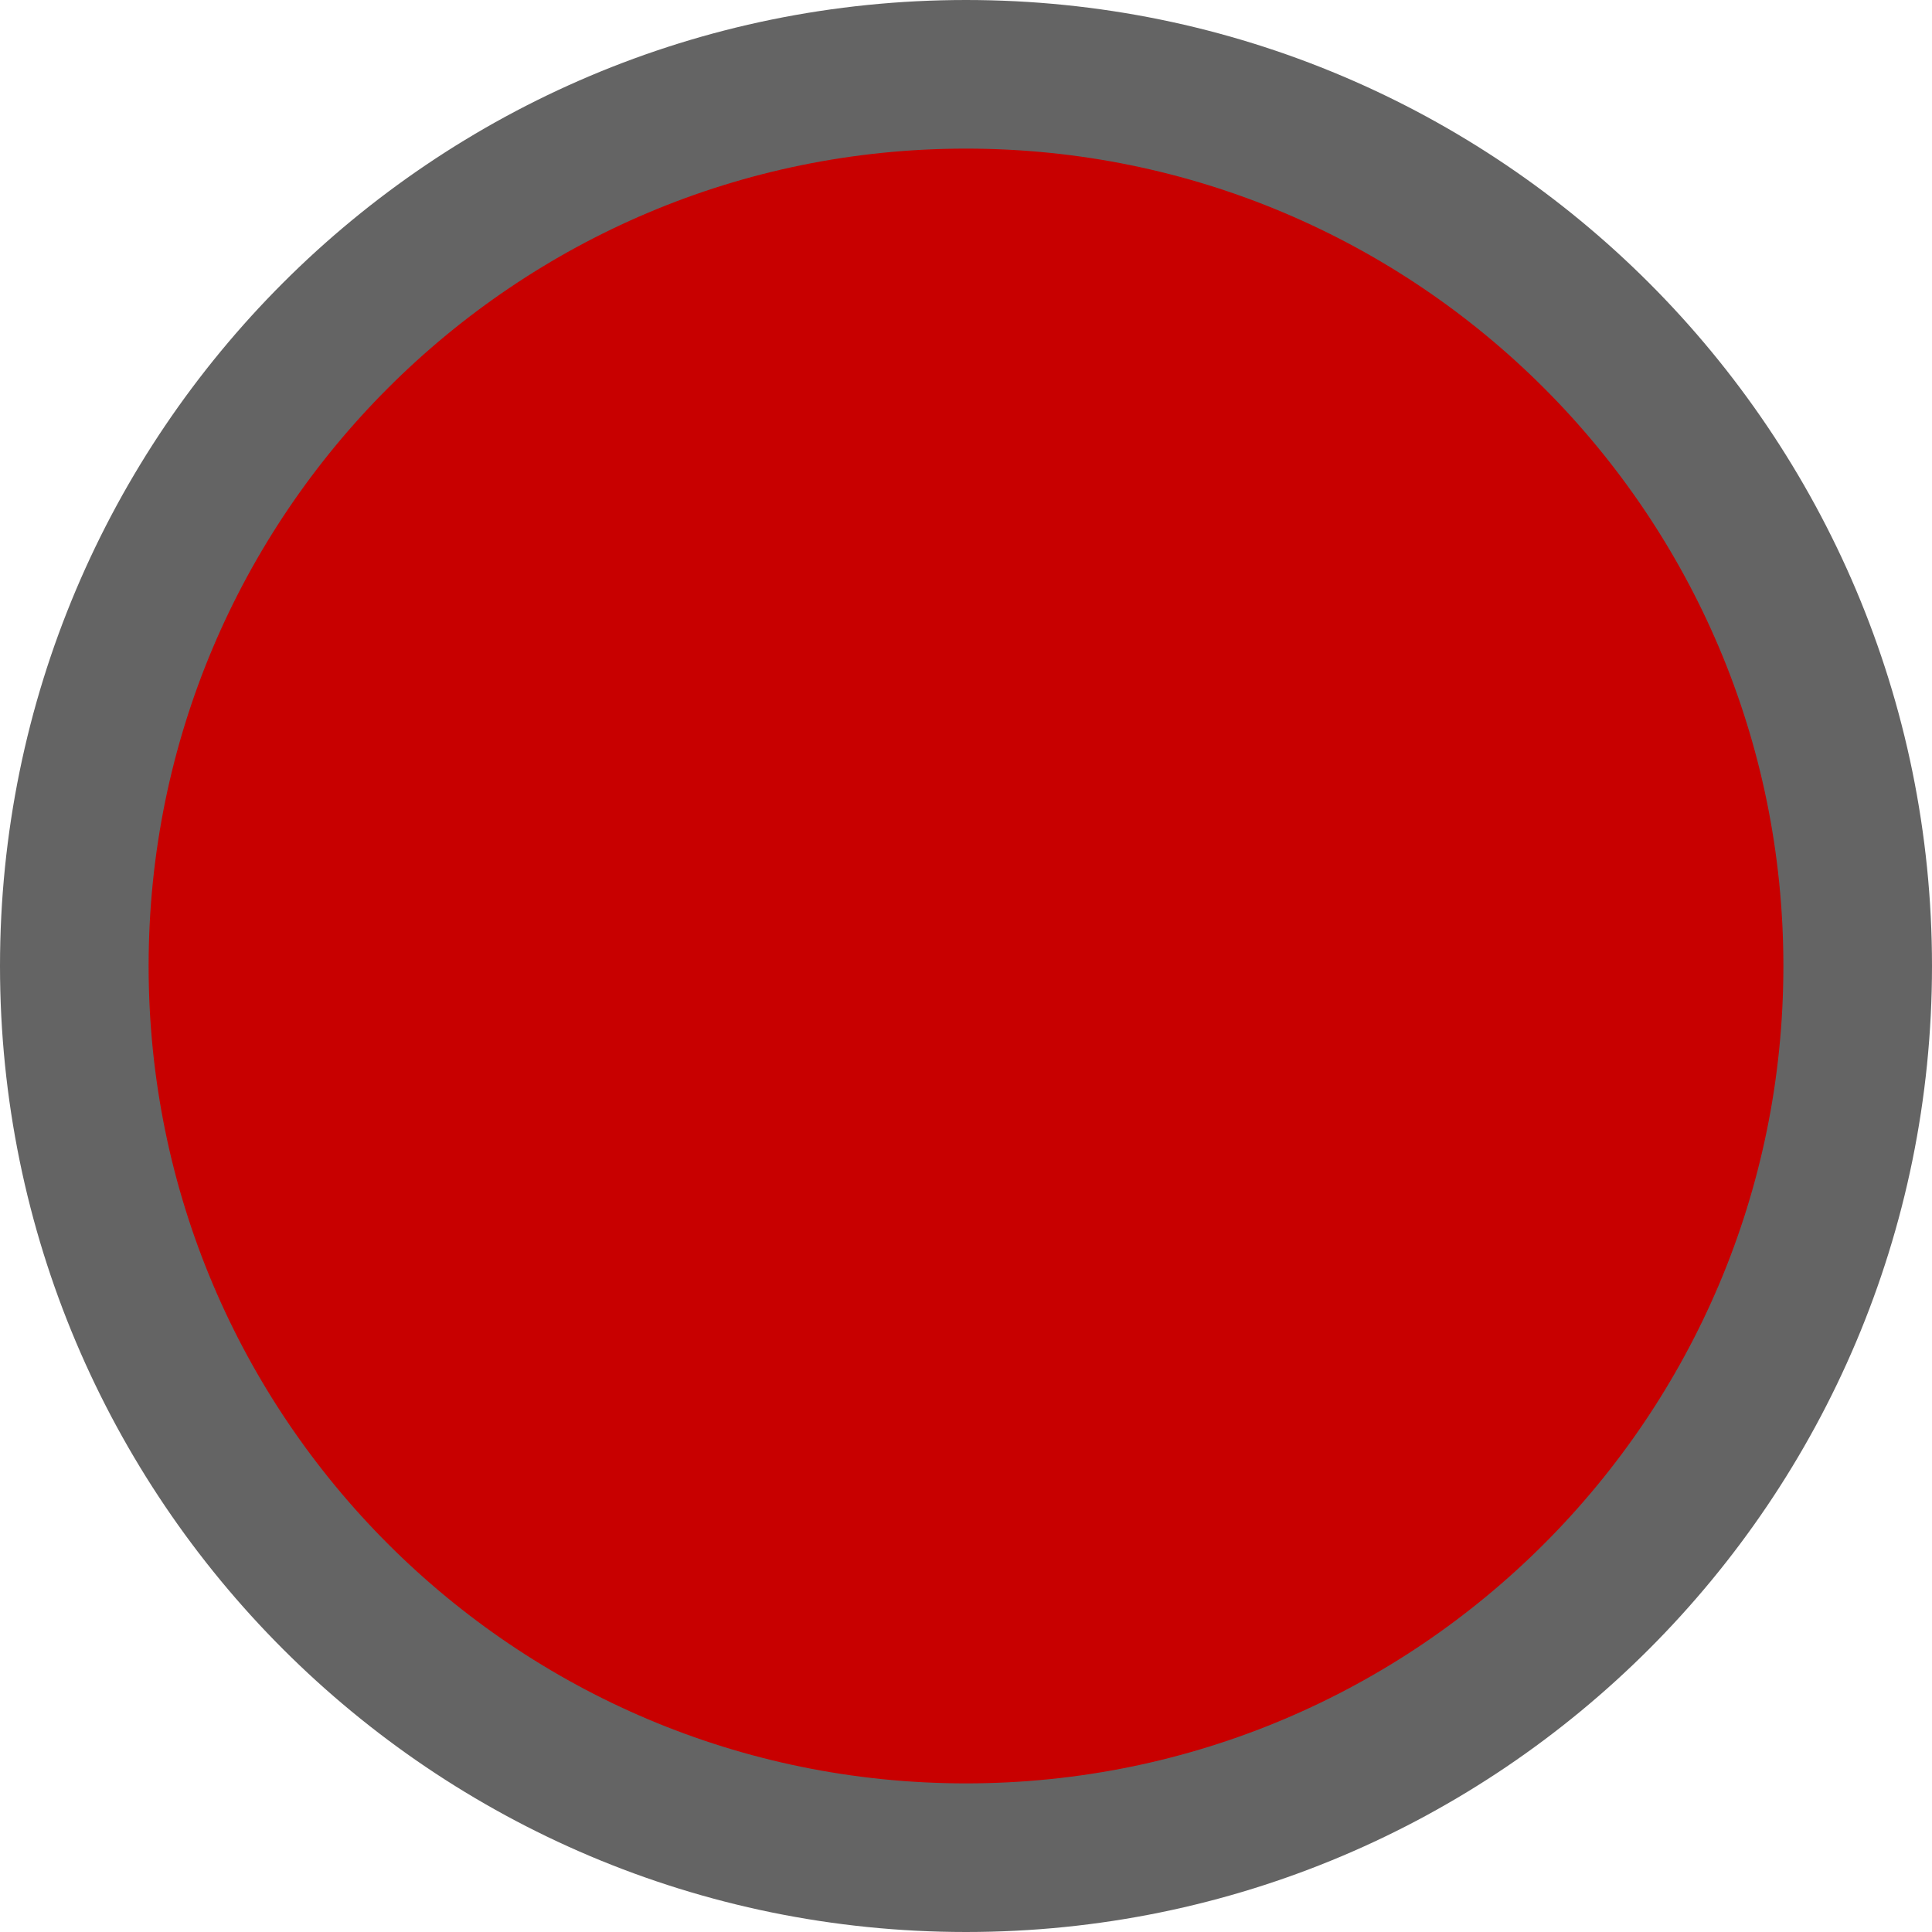
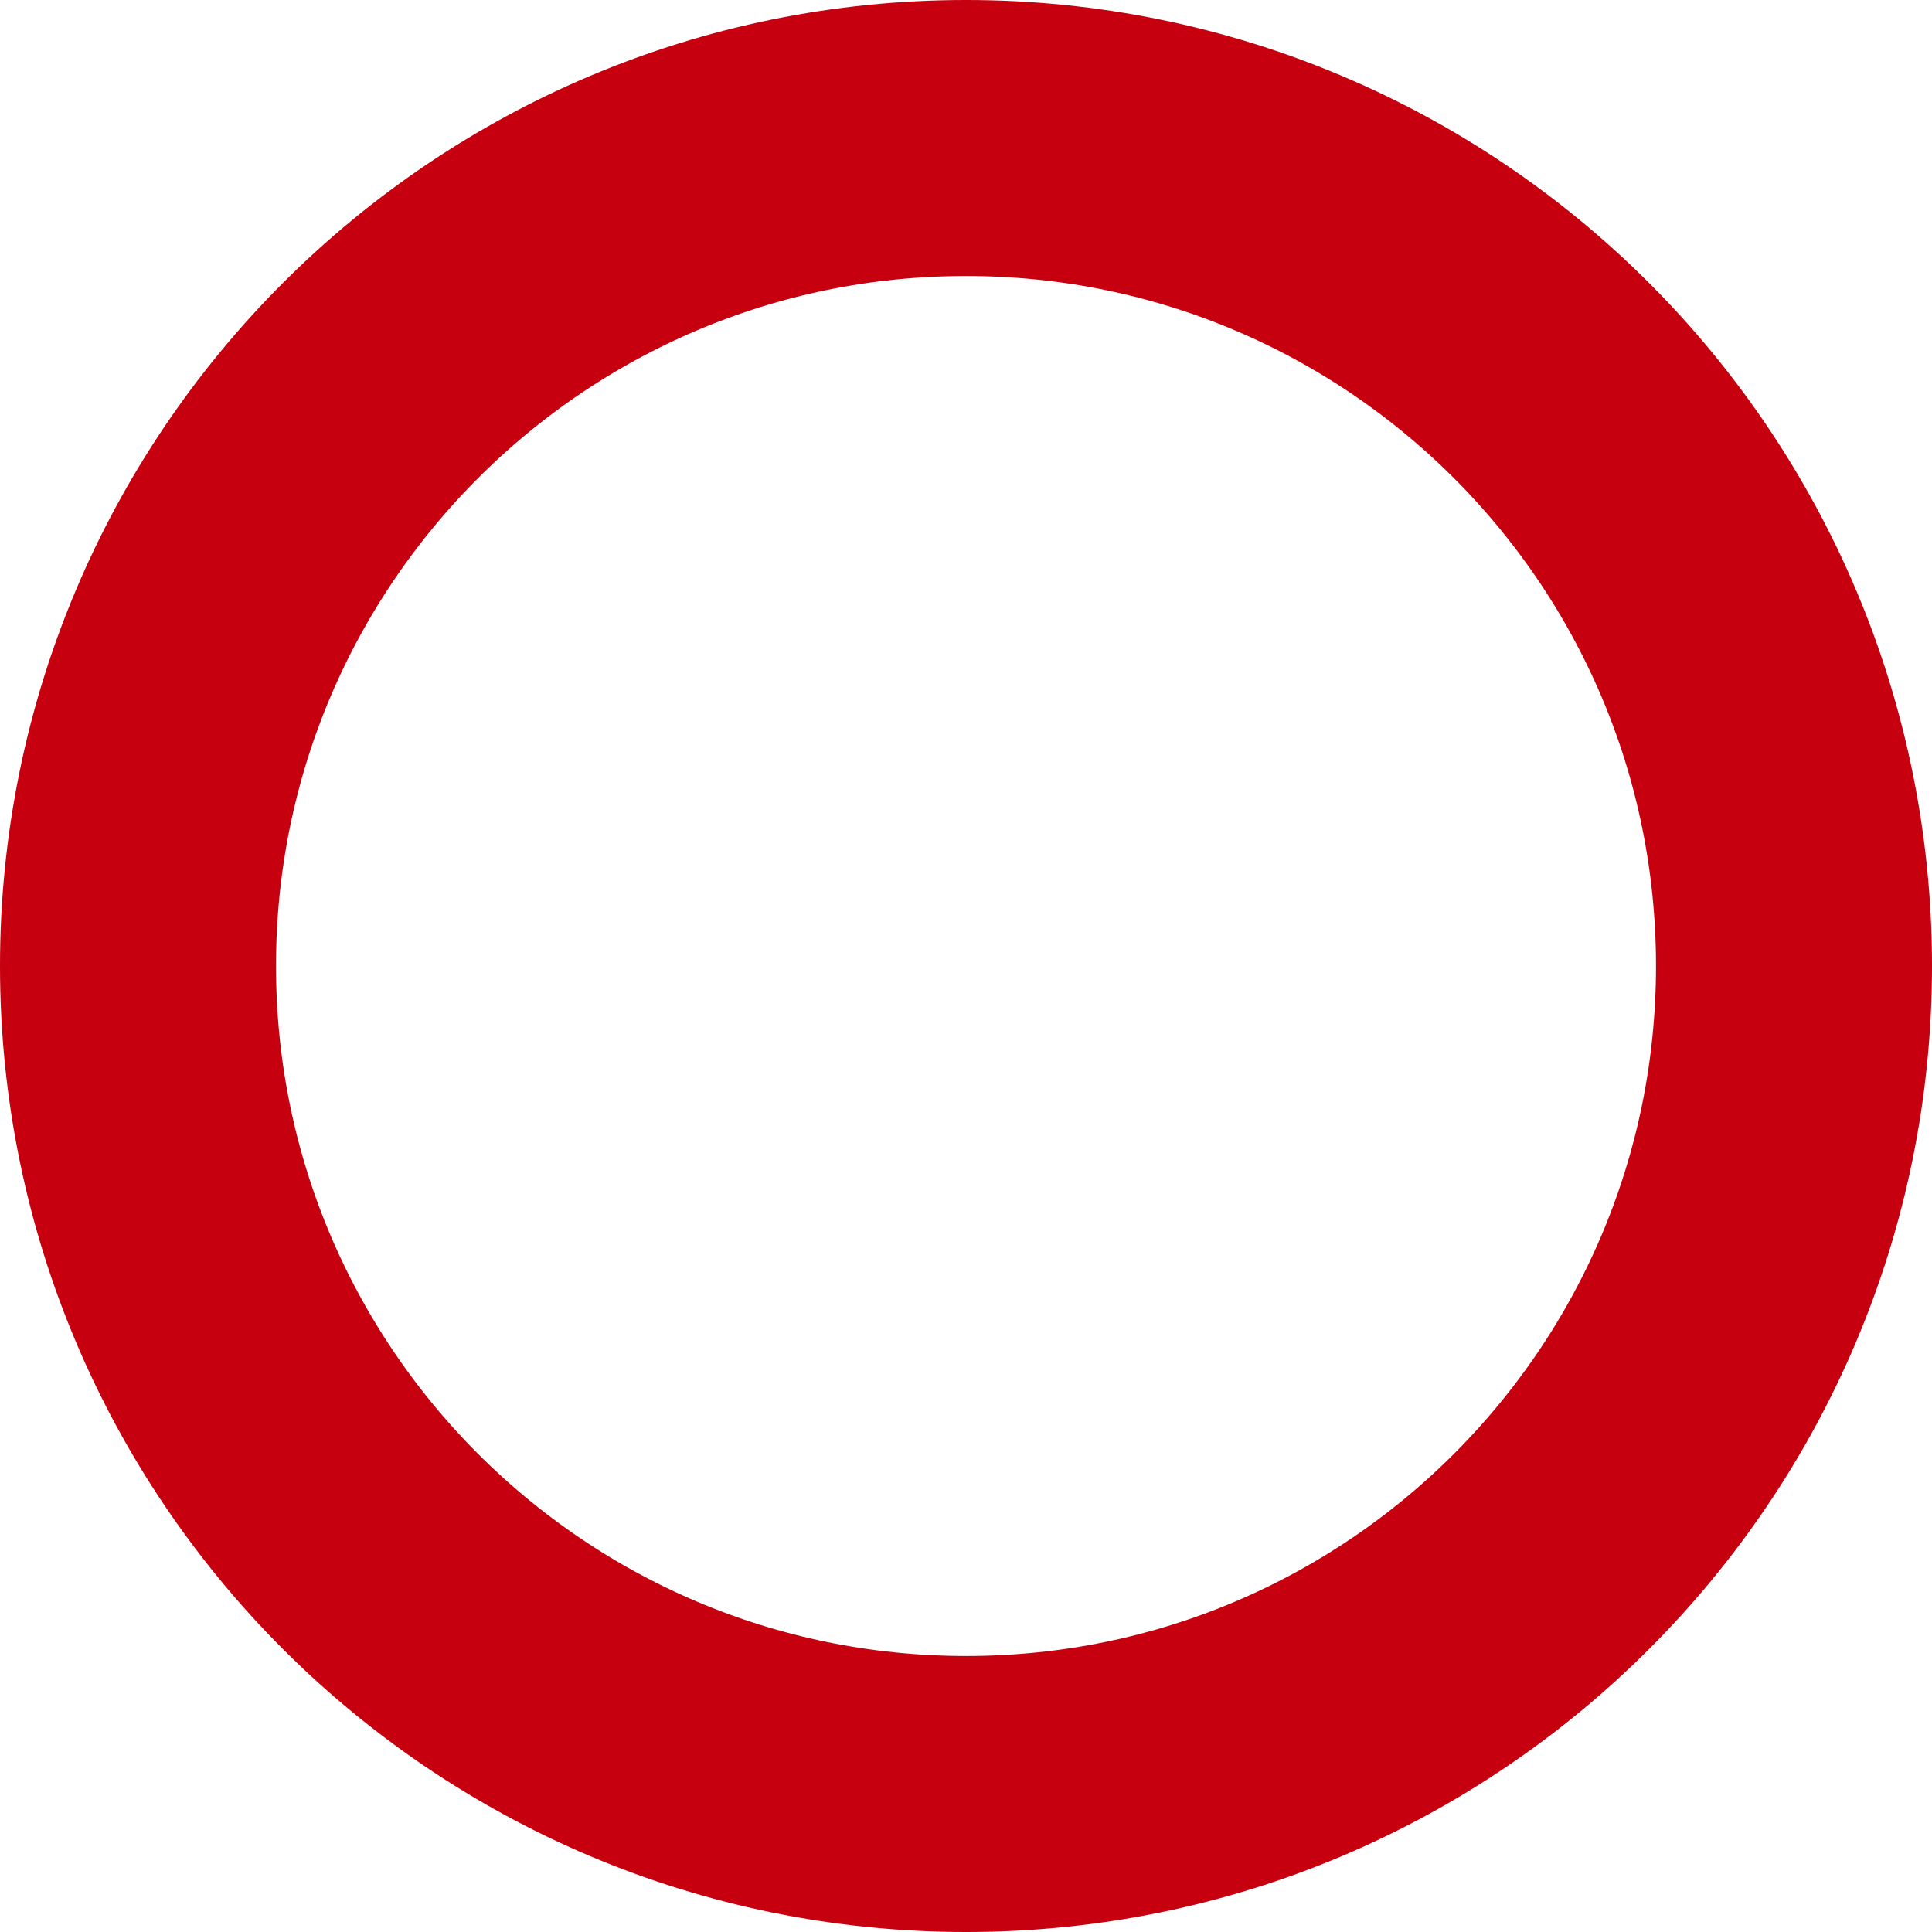
- <svg xmlns="http://www.w3.org/2000/svg" version="1.1" id="Layer_1" width="13" height="13" viewBox="0 0 13 13" overflow="visible" enable-background="new 0 0 13 13" xml:space="preserve">
-   <circle fill="#C80000" stroke="#646464" cx="6.5" cy="6.5" r="6" />
+ <svg xmlns="http://www.w3.org/2000/svg" version="1.1" id="Layer_1" width="14" height="14" viewBox="0 0 14 14" overflow="visible" enable-background="new 0 0 14 14" xml:space="preserve">
+   <circle fill="none" stroke="#C6000F" stroke-width="2" cx="7" cy="7" r="6" />
</svg>
